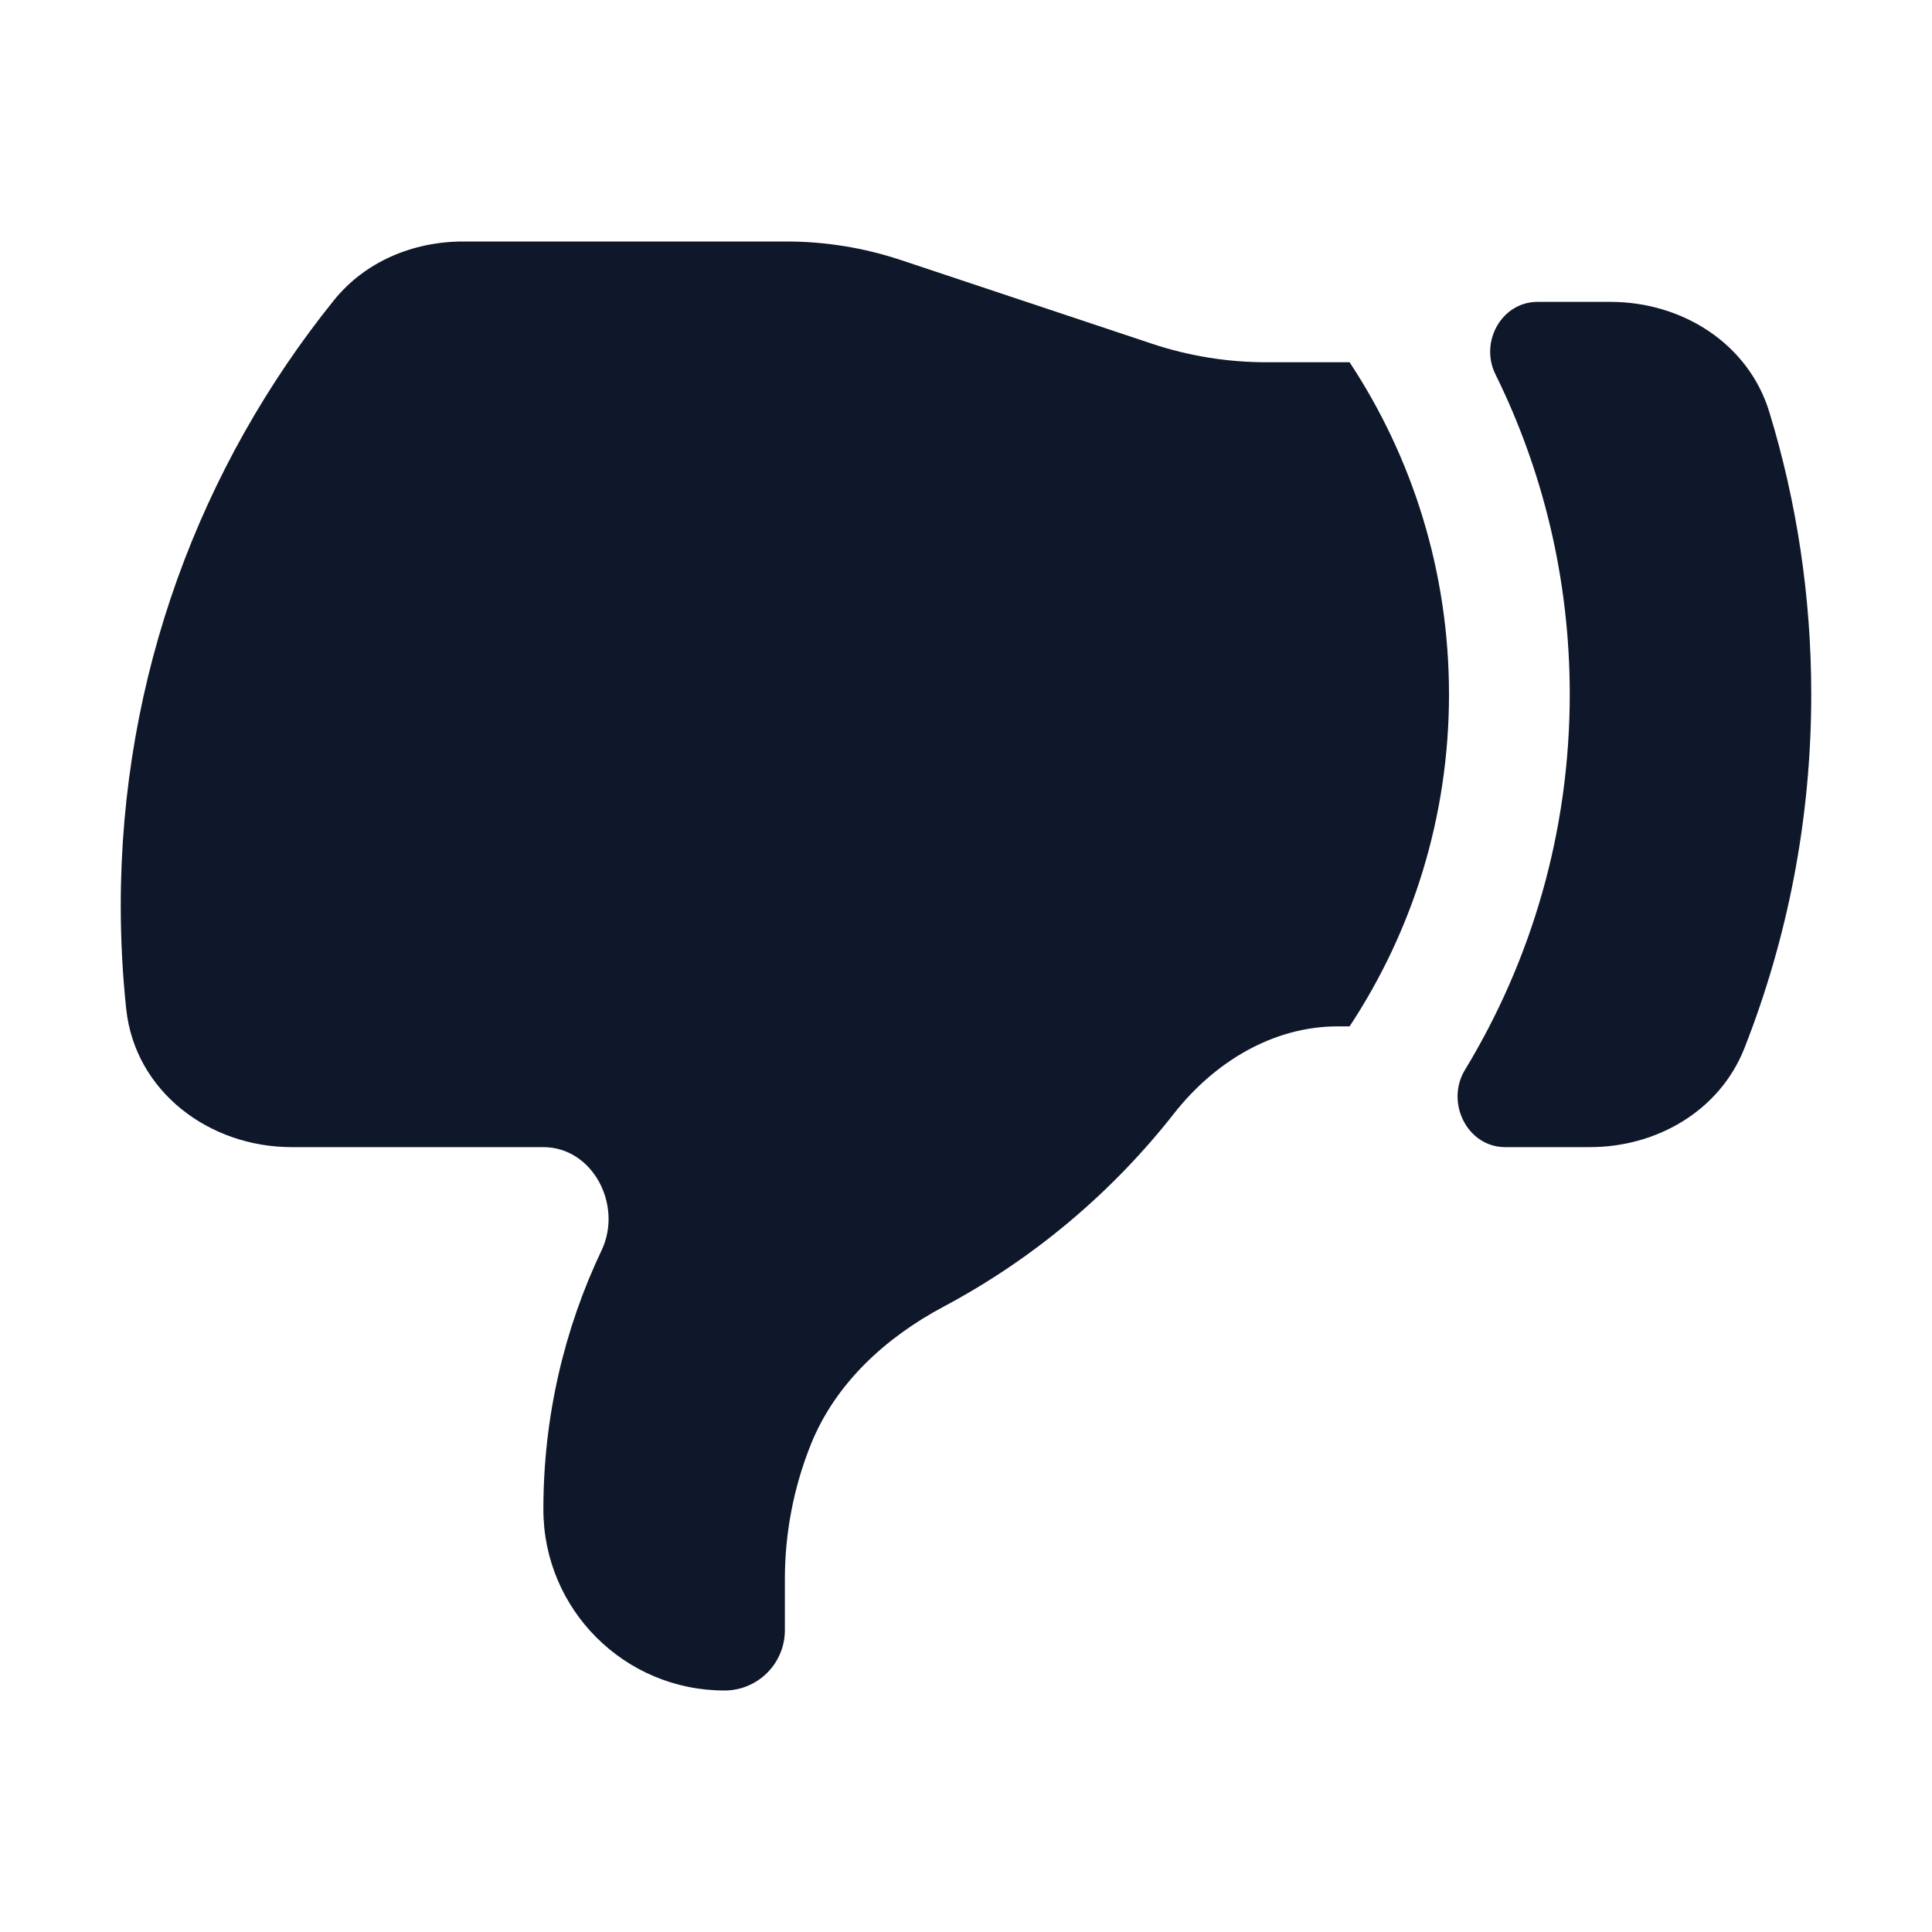
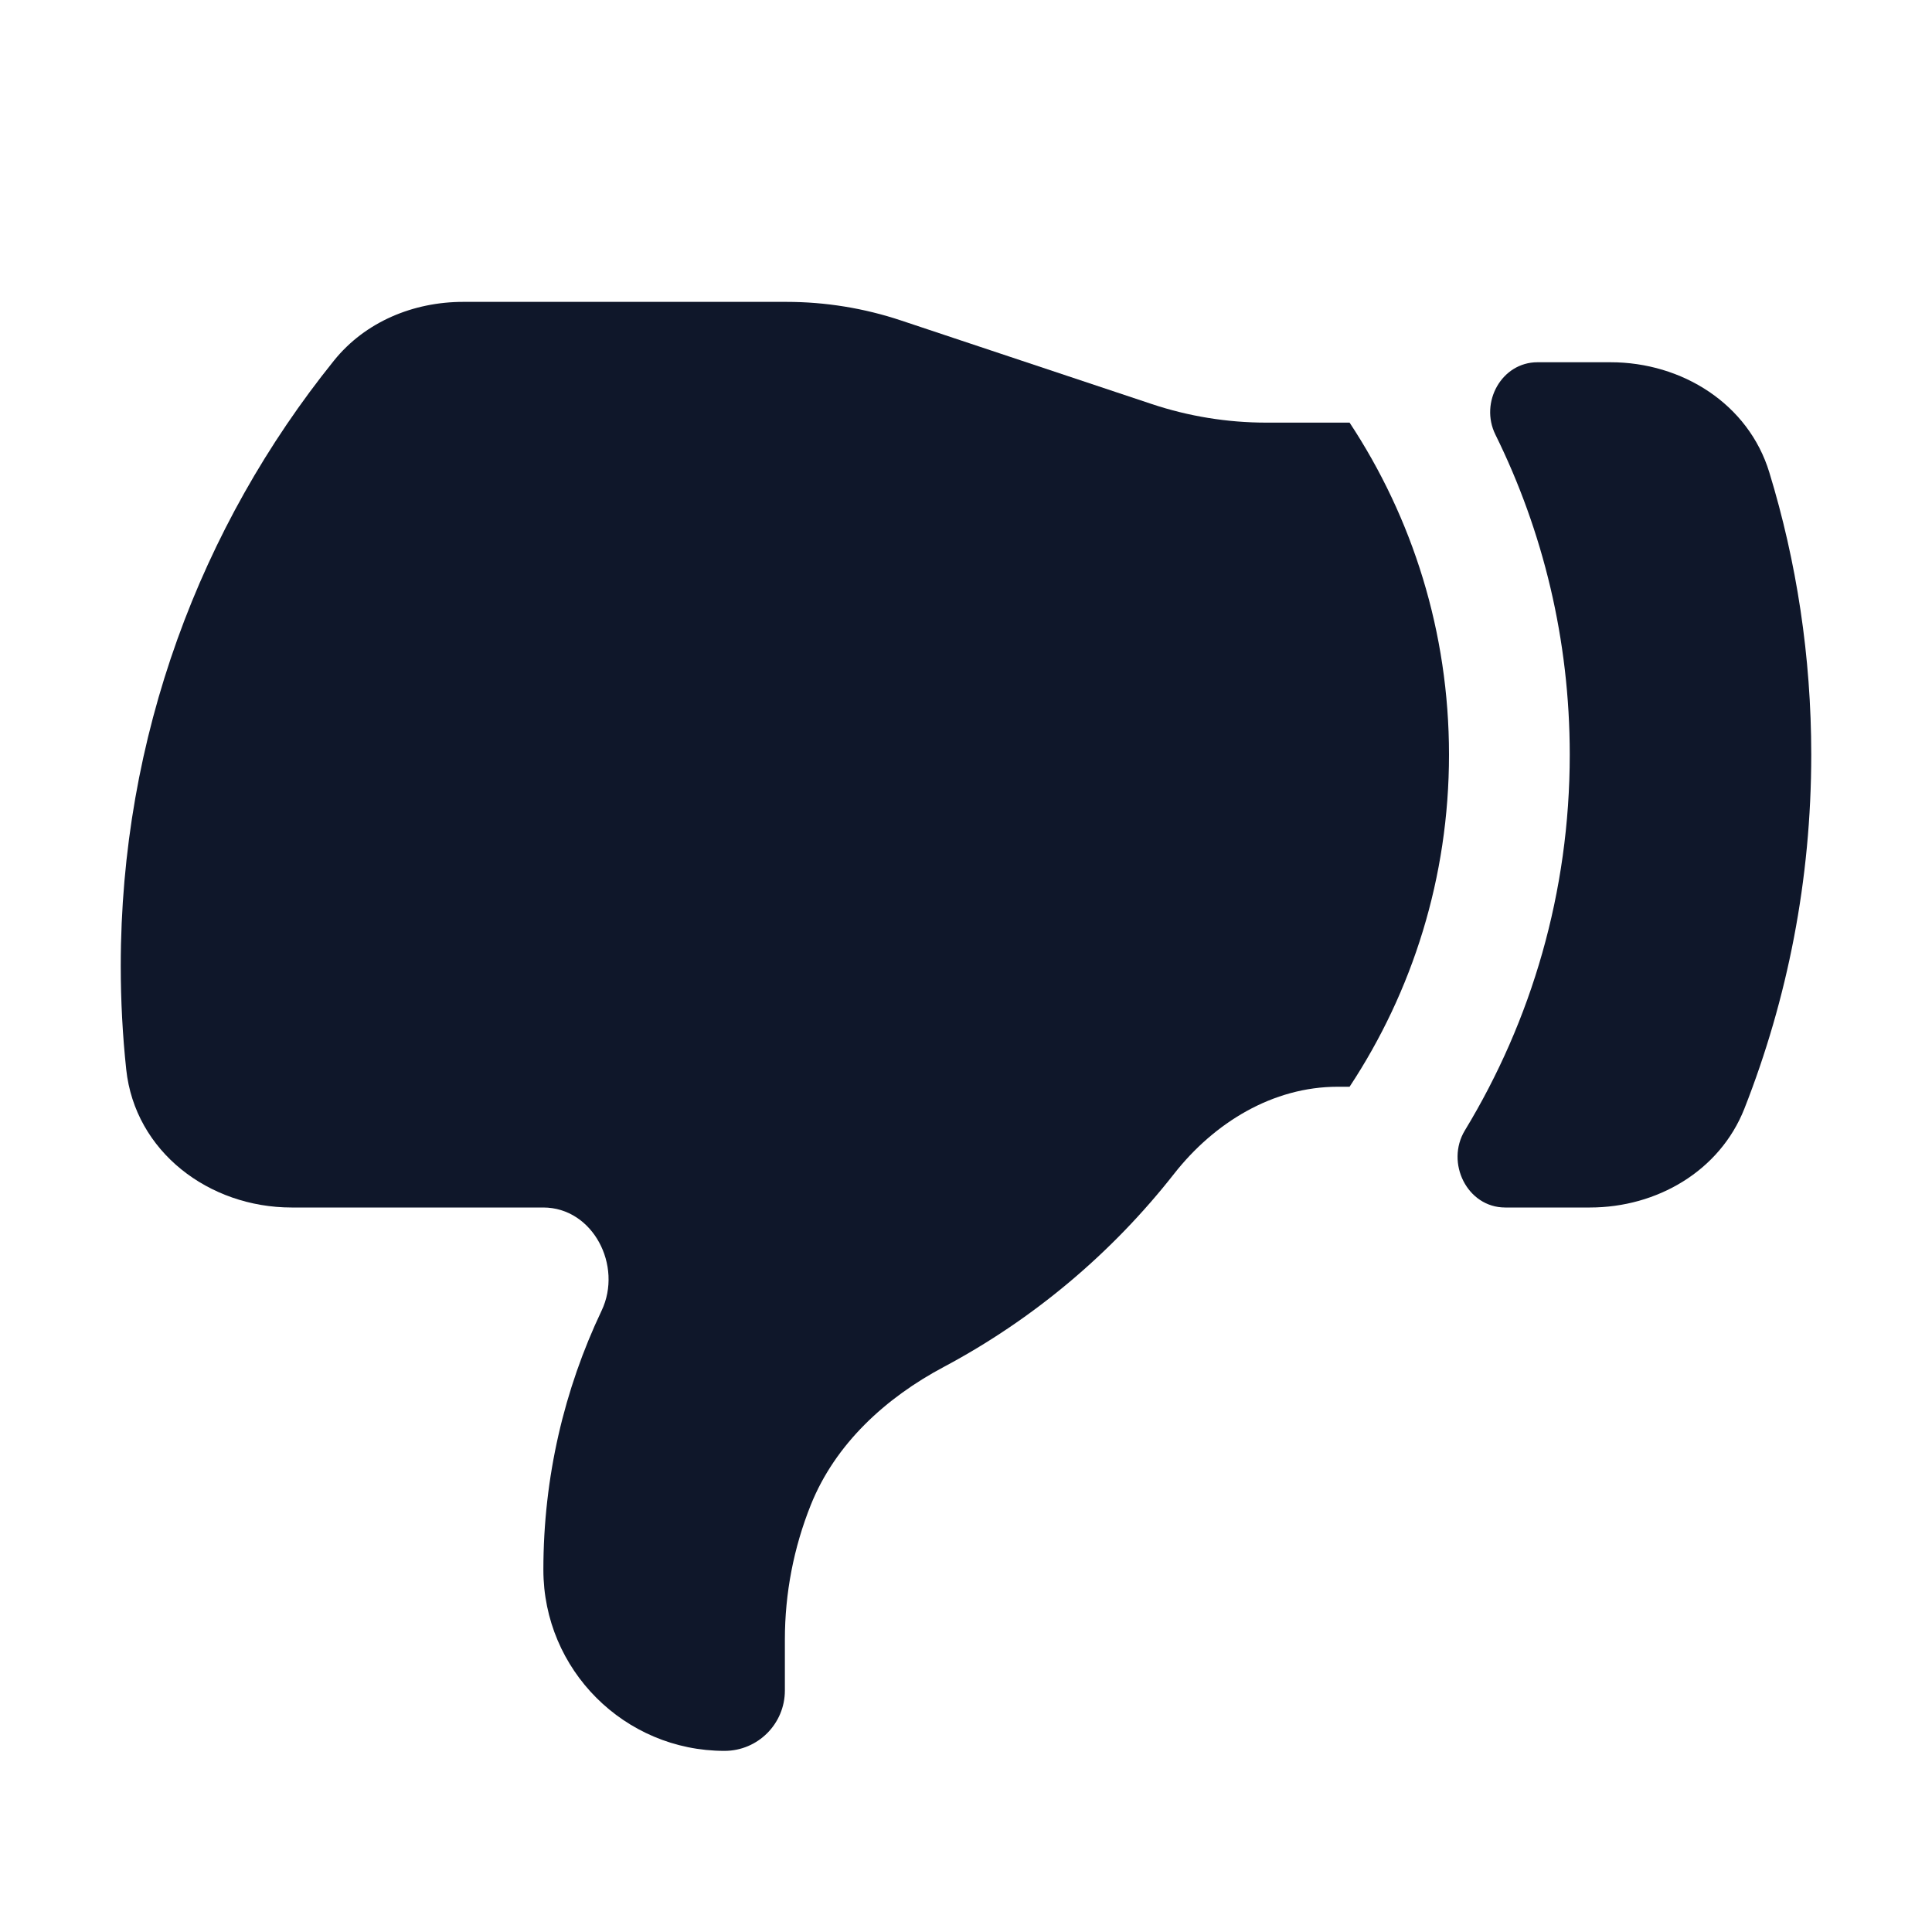
<svg xmlns="http://www.w3.org/2000/svg" width="24" height="24" viewBox="0 0 24 24" fill="none">
-   <path d="M15.73 4.5L16.765 4.5C17.546 5.683 18 7.101 18 8.625C18 10.149 17.546 11.567 16.765 12.75L16.617 12.75C15.811 12.75 15.084 13.196 14.586 13.83C13.813 14.816 12.838 15.637 11.725 16.23C11.002 16.614 10.376 17.186 10.072 17.945C9.859 18.477 9.75 19.044 9.75 19.617V20.25C9.75 20.664 9.414 21 9 21C7.757 21 6.75 19.993 6.75 18.75C6.75 17.598 7.01 16.507 7.473 15.532C7.739 14.974 7.366 14.25 6.748 14.25L3.622 14.25C2.596 14.25 1.677 13.556 1.568 12.535C1.523 12.113 1.5 11.684 1.5 11.25C1.5 8.402 2.492 5.786 4.149 3.729C4.537 3.247 5.136 3 5.754 3L9.77 3C10.253 3 10.734 3.078 11.193 3.231L14.307 4.269C14.766 4.422 15.247 4.5 15.73 4.5Z" fill="#0F172A" />
-   <path d="M21.669 13.023C22.205 11.661 22.5 10.178 22.5 8.625C22.5 7.405 22.318 6.227 21.979 5.118C21.72 4.268 20.896 3.75 20.007 3.75L19.099 3.75C18.654 3.75 18.379 4.248 18.576 4.648C19.168 5.847 19.5 7.197 19.5 8.625C19.5 10.333 19.024 11.93 18.198 13.291C17.953 13.694 18.226 14.25 18.698 14.25H19.751C20.583 14.25 21.363 13.797 21.669 13.023Z" fill="#0F172A" />
+   <path d="M15.73 5.25L16.765 5.25C17.546 6.433 18 7.851 18 9.375C18 10.899 17.546 12.317 16.765 13.5L16.617 13.5C15.811 13.5 15.084 13.946 14.586 14.58C13.813 15.566 12.838 16.387 11.725 16.98C11.002 17.364 10.376 17.936 10.072 18.695C9.859 19.227 9.75 19.794 9.75 20.367L9.75 21C9.75 21.414 9.414 21.75 9 21.75C7.757 21.75 6.75 20.743 6.75 19.5C6.75 18.348 7.01 17.257 7.473 16.282C7.739 15.724 7.366 15 6.748 15L3.622 15C2.596 15 1.677 14.306 1.568 13.285C1.523 12.863 1.5 12.434 1.5 12C1.5 9.152 2.492 6.536 4.149 4.479C4.537 3.997 5.136 3.75 5.754 3.75L9.77 3.75C10.253 3.75 10.734 3.828 11.193 3.981L14.307 5.019C14.766 5.172 15.247 5.25 15.73 5.25Z" fill="#0F172A" />
+   <path d="M21.669 13.773C22.205 12.411 22.5 10.928 22.5 9.375C22.5 8.155 22.318 6.977 21.979 5.868C21.72 5.018 20.896 4.5 20.007 4.5L19.099 4.5C18.654 4.5 18.379 4.998 18.576 5.398C19.168 6.597 19.5 7.947 19.5 9.375C19.5 11.083 19.024 12.68 18.198 14.041C17.953 14.444 18.226 15 18.698 15L19.751 15C20.583 15 21.363 14.547 21.669 13.773Z" fill="#0F172A" />
</svg>
